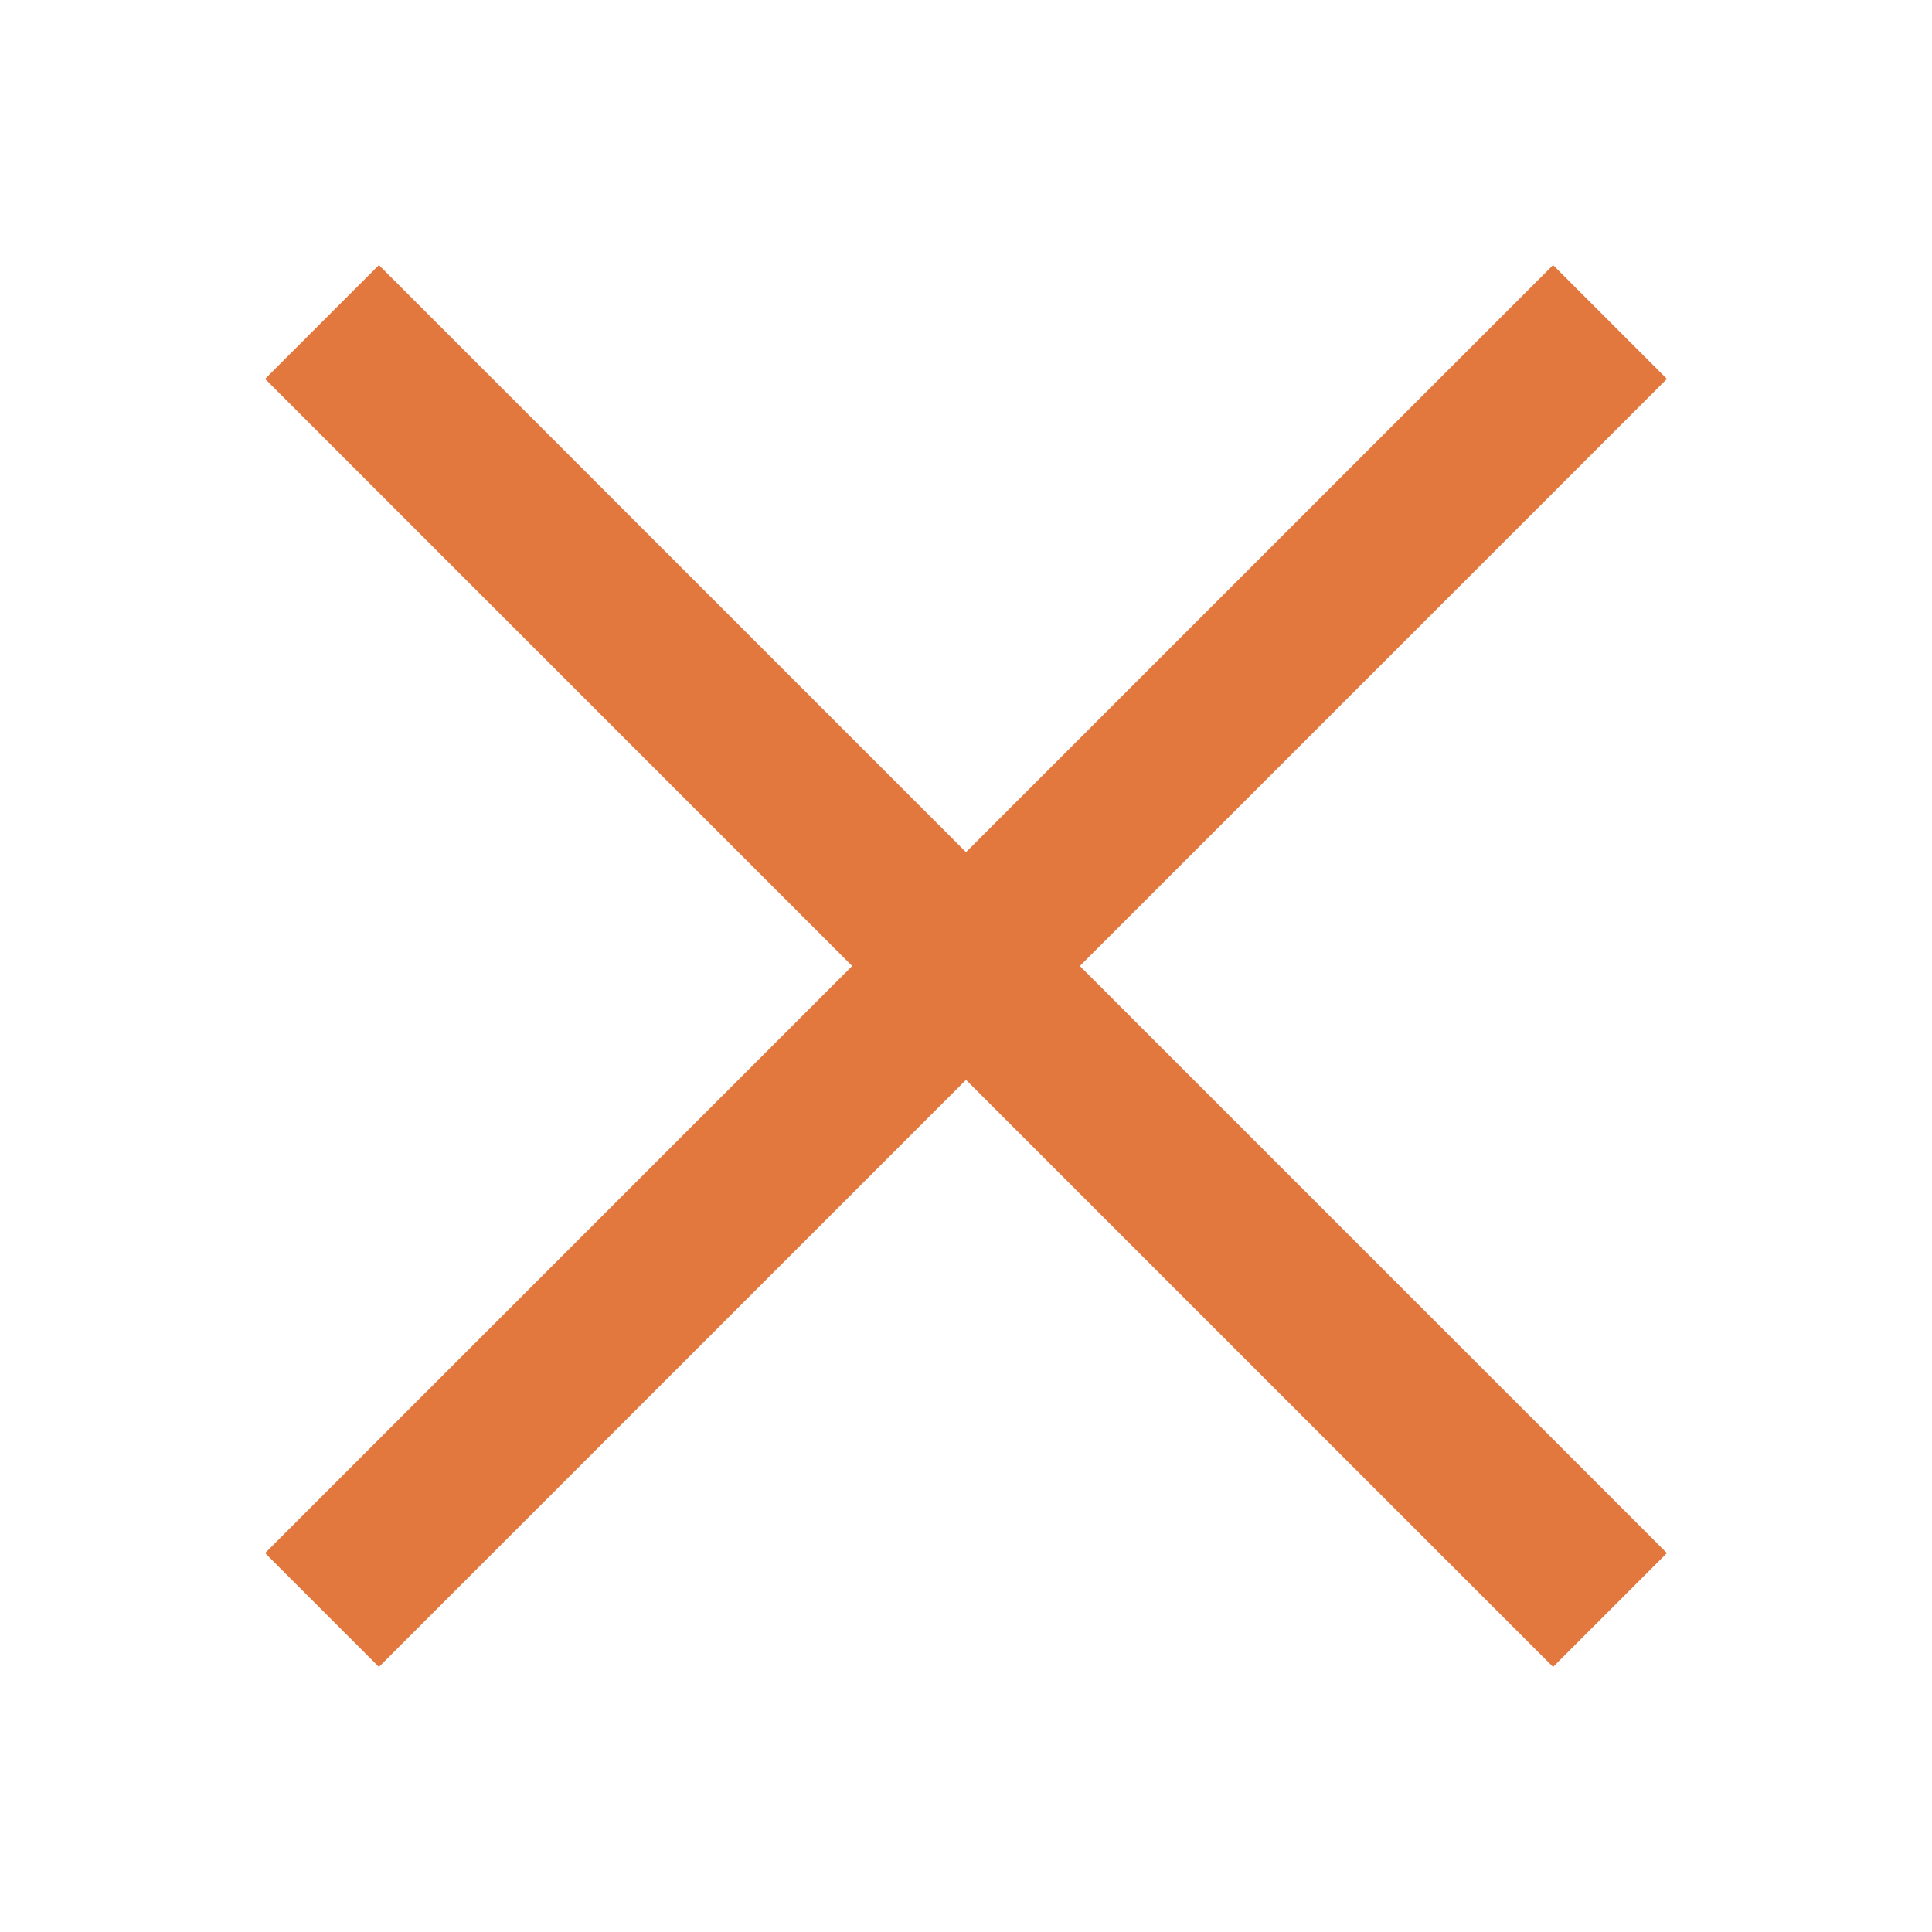
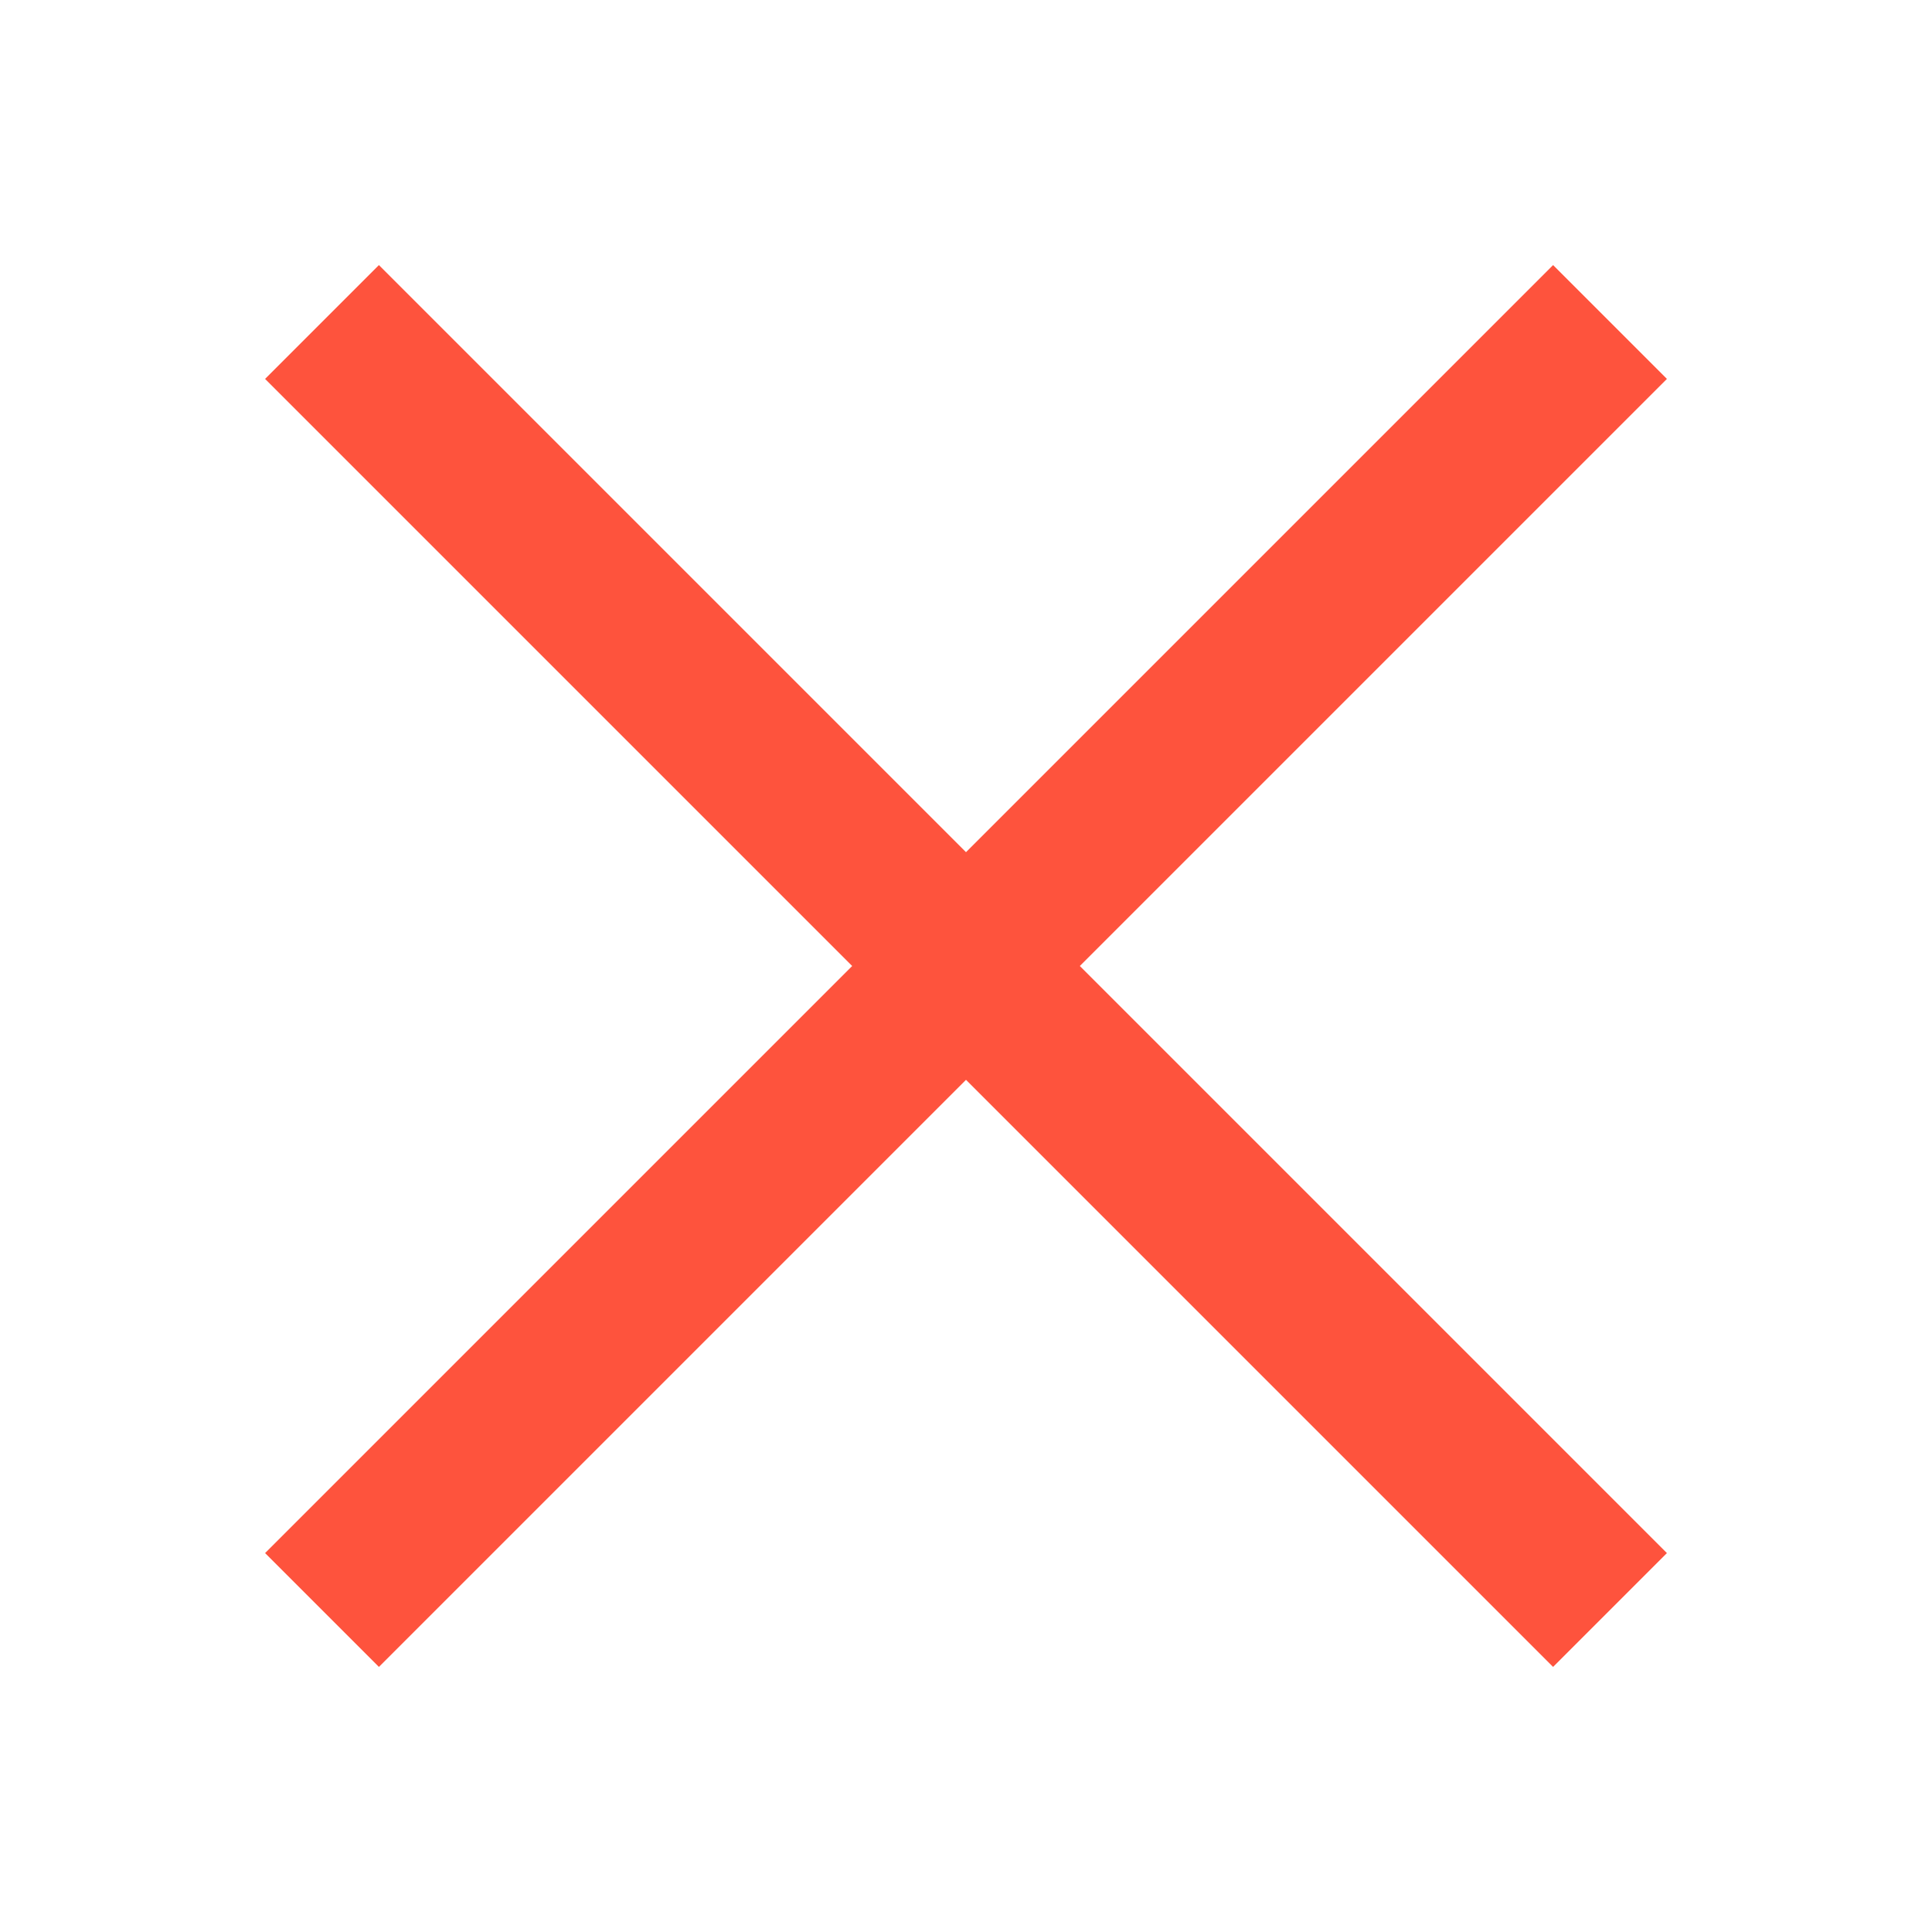
<svg xmlns="http://www.w3.org/2000/svg" width="24pt" height="24pt" viewBox="0 0 24 24" version="1.1">
  <g id="surface1235152">
-     <path style=" stroke:none;fill-rule:nonzero;fill:rgb(89.02%,47.059%,24.314%);fill-opacity:1;" d="M 4.707 3.293 L 3.293 4.707 L 10.586 12 L 3.293 19.293 L 4.707 20.707 L 12 13.414 L 19.293 20.707 L 20.707 19.293 L 13.414 12 L 20.707 4.707 L 19.293 3.293 L 12 10.586 Z M 4.707 3.293 " />
+     <path style=" stroke:none;fill-rule:nonzero;fill:#fe533d;fill-opacity:1;" d="M 4.707 3.293 L 3.293 4.707 L 10.586 12 L 3.293 19.293 L 4.707 20.707 L 12 13.414 L 19.293 20.707 L 20.707 19.293 L 13.414 12 L 20.707 4.707 L 19.293 3.293 L 12 10.586 Z M 4.707 3.293 " />
  </g>
</svg>
